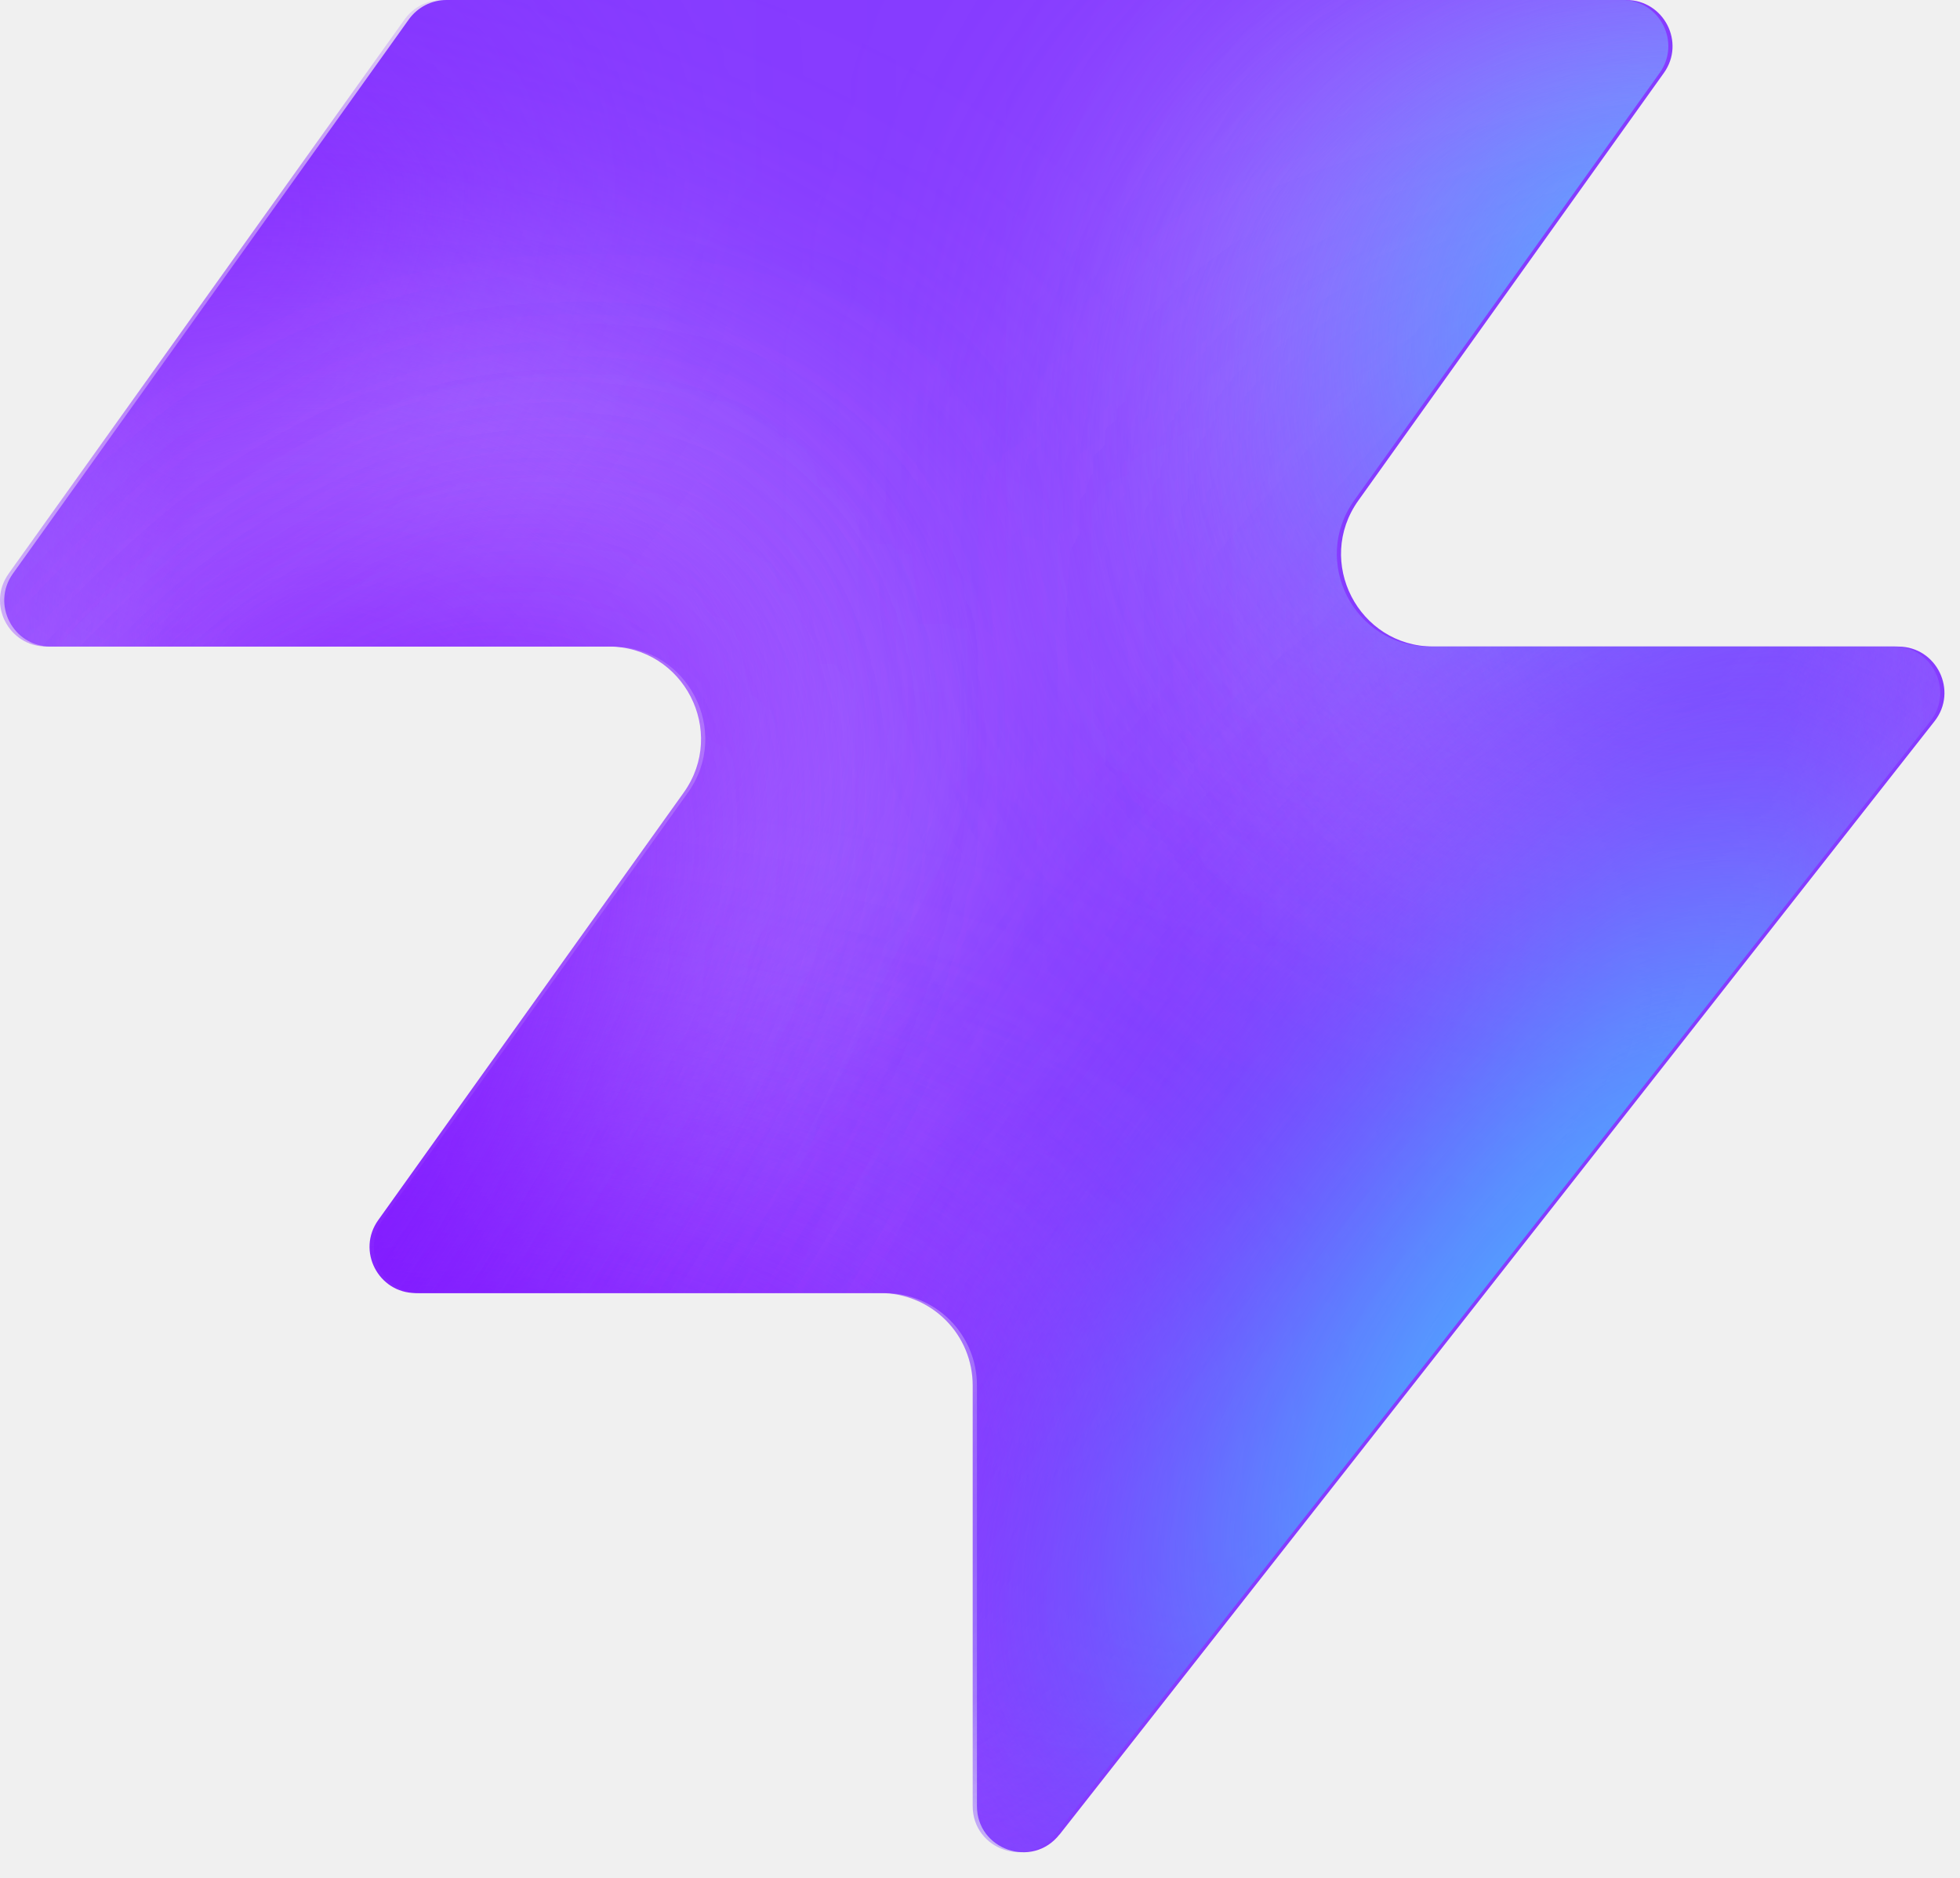
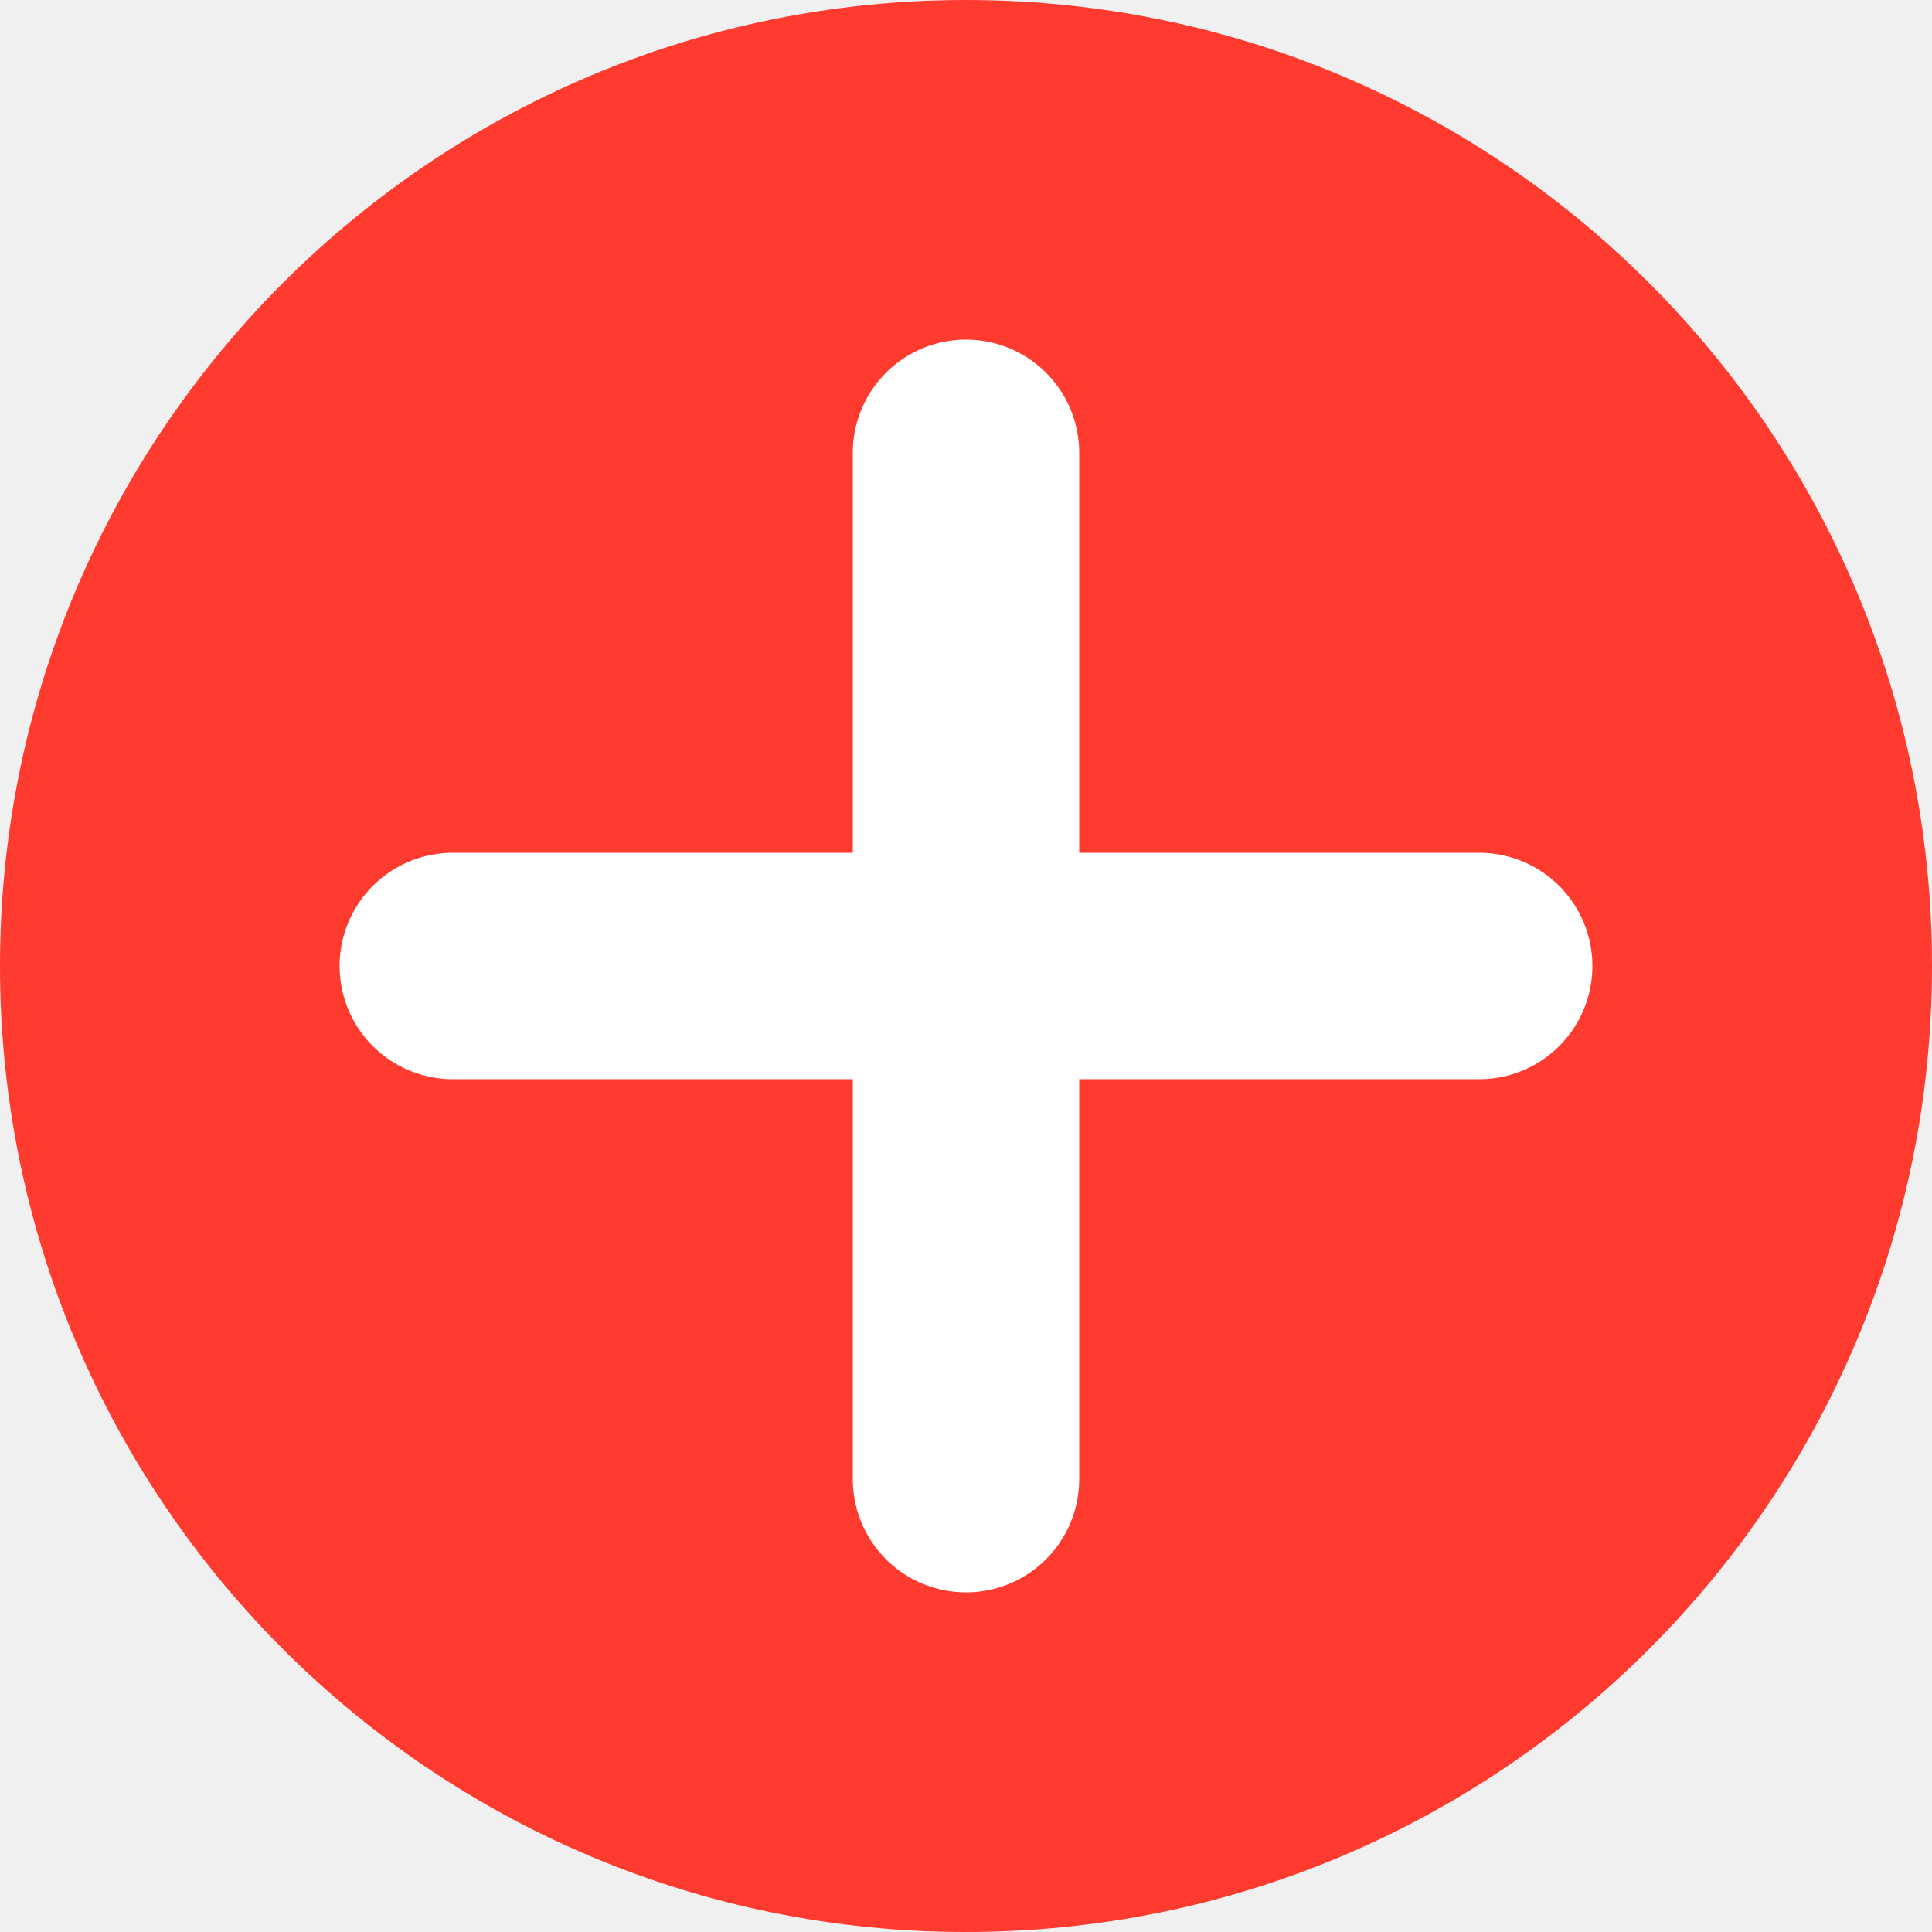
- <svg xmlns="http://www.w3.org/2000/svg" width="48" height="46" fill="none" viewBox="0 0 48 46">
-   <path fill="#863bff" d="M25.946 44.938c-.664.845-2.021.375-2.021-.698V33.937a2.26 2.26 0 0 0-2.262-2.262H10.287c-.92 0-1.456-1.04-.92-1.788l7.48-10.471c1.07-1.497 0-3.578-1.842-3.578H1.237c-.92 0-1.456-1.04-.92-1.788L10.013.474c.214-.297.556-.474.92-.474h28.894c.92 0 1.456 1.04.92 1.788l-7.48 10.471c-1.07 1.498 0 3.579 1.842 3.579h11.377c.943 0 1.473 1.088.89 1.83L25.947 44.94z" style="fill:#863bff;fill:color(display-p3 .525 .23 1);fill-opacity:1" />
-   <mask id="a" width="48" height="46" x="0" y="0" maskUnits="userSpaceOnUse" style="mask-type:alpha">
-     <path fill="#000" d="M25.842 44.938c-.664.844-2.021.375-2.021-.698V33.937a2.26 2.26 0 0 0-2.262-2.262H10.183c-.92 0-1.456-1.04-.92-1.788l7.48-10.471c1.07-1.498 0-3.579-1.842-3.579H1.133c-.92 0-1.456-1.04-.92-1.787L9.91.473c.214-.297.556-.474.92-.474h28.894c.92 0 1.456 1.04.92 1.788l-7.48 10.471c-1.07 1.498 0 3.578 1.842 3.578h11.377c.943 0 1.473 1.088.89 1.832L25.843 44.94z" style="fill:#000;fill-opacity:1" />
-   </mask>
-   <g mask="url(#a)">
-     <g filter="url(#b)">
-       <ellipse cx="5.508" cy="14.704" fill="#ede6ff" rx="5.508" ry="14.704" style="fill:#ede6ff;fill:color(display-p3 .927 .903 1);fill-opacity:1" transform="matrix(.00324 1 1 -.00324 -4.47 31.516)" />
-     </g>
-     <g filter="url(#c)">
-       <ellipse cx="10.399" cy="29.851" fill="#ede6ff" rx="10.399" ry="29.851" style="fill:#ede6ff;fill:color(display-p3 .927 .903 1);fill-opacity:1" transform="matrix(.00324 1 1 -.00324 -39.328 7.883)" />
-     </g>
-     <g filter="url(#d)">
-       <ellipse cx="5.508" cy="30.487" fill="#7e14ff" rx="5.508" ry="30.487" style="fill:#7e14ff;fill:color(display-p3 .492 .077 1);fill-opacity:1" transform="rotate(89.814 -25.913 -14.639)scale(1 -1)" />
-     </g>
-     <g filter="url(#e)">
-       <ellipse cx="5.508" cy="30.599" fill="#7e14ff" rx="5.508" ry="30.599" style="fill:#7e14ff;fill:color(display-p3 .492 .077 1);fill-opacity:1" transform="rotate(89.814 -32.644 -3.334)scale(1 -1)" />
-     </g>
-     <g filter="url(#f)">
-       <ellipse cx="5.508" cy="30.599" fill="#7e14ff" rx="5.508" ry="30.599" style="fill:#7e14ff;fill:color(display-p3 .492 .077 1);fill-opacity:1" transform="matrix(.00324 1 1 -.00324 -34.34 30.47)" />
-     </g>
-     <g filter="url(#g)">
-       <ellipse cx="14.072" cy="22.078" fill="#ede6ff" rx="14.072" ry="22.078" style="fill:#ede6ff;fill:color(display-p3 .927 .903 1);fill-opacity:1" transform="rotate(93.35 24.506 48.493)scale(-1 1)" />
-     </g>
-     <g filter="url(#h)">
-       <ellipse cx="3.47" cy="21.501" fill="#7e14ff" rx="3.47" ry="21.501" style="fill:#7e14ff;fill:color(display-p3 .492 .077 1);fill-opacity:1" transform="rotate(89.009 28.708 47.59)scale(-1 1)" />
-     </g>
-     <g filter="url(#i)">
-       <ellipse cx="3.47" cy="21.501" fill="#7e14ff" rx="3.47" ry="21.501" style="fill:#7e14ff;fill:color(display-p3 .492 .077 1);fill-opacity:1" transform="rotate(89.009 28.708 47.59)scale(-1 1)" />
-     </g>
-     <g filter="url(#j)">
-       <ellipse cx=".387" cy="8.972" fill="#7e14ff" rx="4.407" ry="29.108" style="fill:#7e14ff;fill:color(display-p3 .492 .077 1);fill-opacity:1" transform="rotate(39.51 .387 8.972)" />
-     </g>
-     <g filter="url(#k)">
-       <ellipse cx="47.523" cy="-6.092" fill="#7e14ff" rx="4.407" ry="29.108" style="fill:#7e14ff;fill:color(display-p3 .492 .077 1);fill-opacity:1" transform="rotate(37.892 47.523 -6.092)" />
-     </g>
-     <g filter="url(#l)">
-       <ellipse cx="41.412" cy="6.333" fill="#47bfff" rx="5.971" ry="9.665" style="fill:#47bfff;fill:color(display-p3 .28 .748 1);fill-opacity:1" transform="rotate(37.892 41.412 6.333)" />
-     </g>
-     <g filter="url(#m)">
-       <ellipse cx="-1.879" cy="38.332" fill="#7e14ff" rx="4.407" ry="29.108" style="fill:#7e14ff;fill:color(display-p3 .492 .077 1);fill-opacity:1" transform="rotate(37.892 -1.88 38.332)" />
-     </g>
-     <g filter="url(#n)">
-       <ellipse cx="-1.879" cy="38.332" fill="#7e14ff" rx="4.407" ry="29.108" style="fill:#7e14ff;fill:color(display-p3 .492 .077 1);fill-opacity:1" transform="rotate(37.892 -1.88 38.332)" />
-     </g>
-     <g filter="url(#o)">
-       <ellipse cx="35.651" cy="29.907" fill="#7e14ff" rx="4.407" ry="29.108" style="fill:#7e14ff;fill:color(display-p3 .492 .077 1);fill-opacity:1" transform="rotate(37.892 35.651 29.907)" />
-     </g>
-     <g filter="url(#p)">
-       <ellipse cx="38.418" cy="32.4" fill="#47bfff" rx="5.971" ry="15.297" style="fill:#47bfff;fill:color(display-p3 .28 .748 1);fill-opacity:1" transform="rotate(37.892 38.418 32.4)" />
-     </g>
-   </g>
-   <defs>
-     <filter id="b" width="60.045" height="41.654" x="-19.77" y="16.149" color-interpolation-filters="sRGB" filterUnits="userSpaceOnUse">
-       <feFlood flood-opacity="0" result="BackgroundImageFix" />
-       <feBlend in="SourceGraphic" in2="BackgroundImageFix" result="shape" />
-       <feGaussianBlur result="effect1_foregroundBlur_2002_17158" stdDeviation="7.659" />
-     </filter>
-     <filter id="c" width="90.34" height="51.437" x="-54.613" y="-7.533" color-interpolation-filters="sRGB" filterUnits="userSpaceOnUse">
-       <feFlood flood-opacity="0" result="BackgroundImageFix" />
-       <feBlend in="SourceGraphic" in2="BackgroundImageFix" result="shape" />
-       <feGaussianBlur result="effect1_foregroundBlur_2002_17158" stdDeviation="7.659" />
-     </filter>
-     <filter id="d" width="79.355" height="29.4" x="-49.64" y="2.03" color-interpolation-filters="sRGB" filterUnits="userSpaceOnUse">
-       <feFlood flood-opacity="0" result="BackgroundImageFix" />
-       <feBlend in="SourceGraphic" in2="BackgroundImageFix" result="shape" />
-       <feGaussianBlur result="effect1_foregroundBlur_2002_17158" stdDeviation="4.596" />
-     </filter>
-     <filter id="e" width="79.579" height="29.4" x="-45.045" y="20.029" color-interpolation-filters="sRGB" filterUnits="userSpaceOnUse">
-       <feFlood flood-opacity="0" result="BackgroundImageFix" />
-       <feBlend in="SourceGraphic" in2="BackgroundImageFix" result="shape" />
-       <feGaussianBlur result="effect1_foregroundBlur_2002_17158" stdDeviation="4.596" />
-     </filter>
-     <filter id="f" width="79.579" height="29.4" x="-43.513" y="21.178" color-interpolation-filters="sRGB" filterUnits="userSpaceOnUse">
-       <feFlood flood-opacity="0" result="BackgroundImageFix" />
-       <feBlend in="SourceGraphic" in2="BackgroundImageFix" result="shape" />
-       <feGaussianBlur result="effect1_foregroundBlur_2002_17158" stdDeviation="4.596" />
-     </filter>
-     <filter id="g" width="74.749" height="58.852" x="15.756" y="-17.901" color-interpolation-filters="sRGB" filterUnits="userSpaceOnUse">
-       <feFlood flood-opacity="0" result="BackgroundImageFix" />
-       <feBlend in="SourceGraphic" in2="BackgroundImageFix" result="shape" />
-       <feGaussianBlur result="effect1_foregroundBlur_2002_17158" stdDeviation="7.659" />
-     </filter>
-     <filter id="h" width="61.377" height="25.362" x="23.548" y="2.284" color-interpolation-filters="sRGB" filterUnits="userSpaceOnUse">
-       <feFlood flood-opacity="0" result="BackgroundImageFix" />
-       <feBlend in="SourceGraphic" in2="BackgroundImageFix" result="shape" />
-       <feGaussianBlur result="effect1_foregroundBlur_2002_17158" stdDeviation="4.596" />
-     </filter>
-     <filter id="i" width="61.377" height="25.362" x="23.548" y="2.284" color-interpolation-filters="sRGB" filterUnits="userSpaceOnUse">
-       <feFlood flood-opacity="0" result="BackgroundImageFix" />
-       <feBlend in="SourceGraphic" in2="BackgroundImageFix" result="shape" />
-       <feGaussianBlur result="effect1_foregroundBlur_2002_17158" stdDeviation="4.596" />
-     </filter>
-     <filter id="j" width="56.045" height="63.649" x="-27.636" y="-22.853" color-interpolation-filters="sRGB" filterUnits="userSpaceOnUse">
-       <feFlood flood-opacity="0" result="BackgroundImageFix" />
-       <feBlend in="SourceGraphic" in2="BackgroundImageFix" result="shape" />
-       <feGaussianBlur result="effect1_foregroundBlur_2002_17158" stdDeviation="4.596" />
-     </filter>
-     <filter id="k" width="54.814" height="64.646" x="20.116" y="-38.415" color-interpolation-filters="sRGB" filterUnits="userSpaceOnUse">
-       <feFlood flood-opacity="0" result="BackgroundImageFix" />
-       <feBlend in="SourceGraphic" in2="BackgroundImageFix" result="shape" />
-       <feGaussianBlur result="effect1_foregroundBlur_2002_17158" stdDeviation="4.596" />
-     </filter>
-     <filter id="l" width="33.541" height="35.313" x="24.641" y="-11.323" color-interpolation-filters="sRGB" filterUnits="userSpaceOnUse">
-       <feFlood flood-opacity="0" result="BackgroundImageFix" />
-       <feBlend in="SourceGraphic" in2="BackgroundImageFix" result="shape" />
-       <feGaussianBlur result="effect1_foregroundBlur_2002_17158" stdDeviation="4.596" />
-     </filter>
-     <filter id="m" width="54.814" height="64.646" x="-29.286" y="6.009" color-interpolation-filters="sRGB" filterUnits="userSpaceOnUse">
-       <feFlood flood-opacity="0" result="BackgroundImageFix" />
-       <feBlend in="SourceGraphic" in2="BackgroundImageFix" result="shape" />
-       <feGaussianBlur result="effect1_foregroundBlur_2002_17158" stdDeviation="4.596" />
-     </filter>
-     <filter id="n" width="54.814" height="64.646" x="-29.286" y="6.009" color-interpolation-filters="sRGB" filterUnits="userSpaceOnUse">
-       <feFlood flood-opacity="0" result="BackgroundImageFix" />
-       <feBlend in="SourceGraphic" in2="BackgroundImageFix" result="shape" />
-       <feGaussianBlur result="effect1_foregroundBlur_2002_17158" stdDeviation="4.596" />
-     </filter>
-     <filter id="o" width="54.814" height="64.646" x="8.244" y="-2.416" color-interpolation-filters="sRGB" filterUnits="userSpaceOnUse">
-       <feFlood flood-opacity="0" result="BackgroundImageFix" />
-       <feBlend in="SourceGraphic" in2="BackgroundImageFix" result="shape" />
-       <feGaussianBlur result="effect1_foregroundBlur_2002_17158" stdDeviation="4.596" />
-     </filter>
-     <filter id="p" width="39.409" height="43.623" x="18.713" y="10.588" color-interpolation-filters="sRGB" filterUnits="userSpaceOnUse">
-       <feFlood flood-opacity="0" result="BackgroundImageFix" />
-       <feBlend in="SourceGraphic" in2="BackgroundImageFix" result="shape" />
-       <feGaussianBlur result="effect1_foregroundBlur_2002_17158" stdDeviation="4.596" />
-     </filter>
-   </defs>
+ <svg xmlns="http://www.w3.org/2000/svg" viewBox="0 0 512 512">
+   <circle cx="256" cy="256" r="256" fill="#ff3b30" />
+   <path d="M256 120v272M120 256h272" stroke="white" stroke-width="60" stroke-linecap="round" />
</svg>
